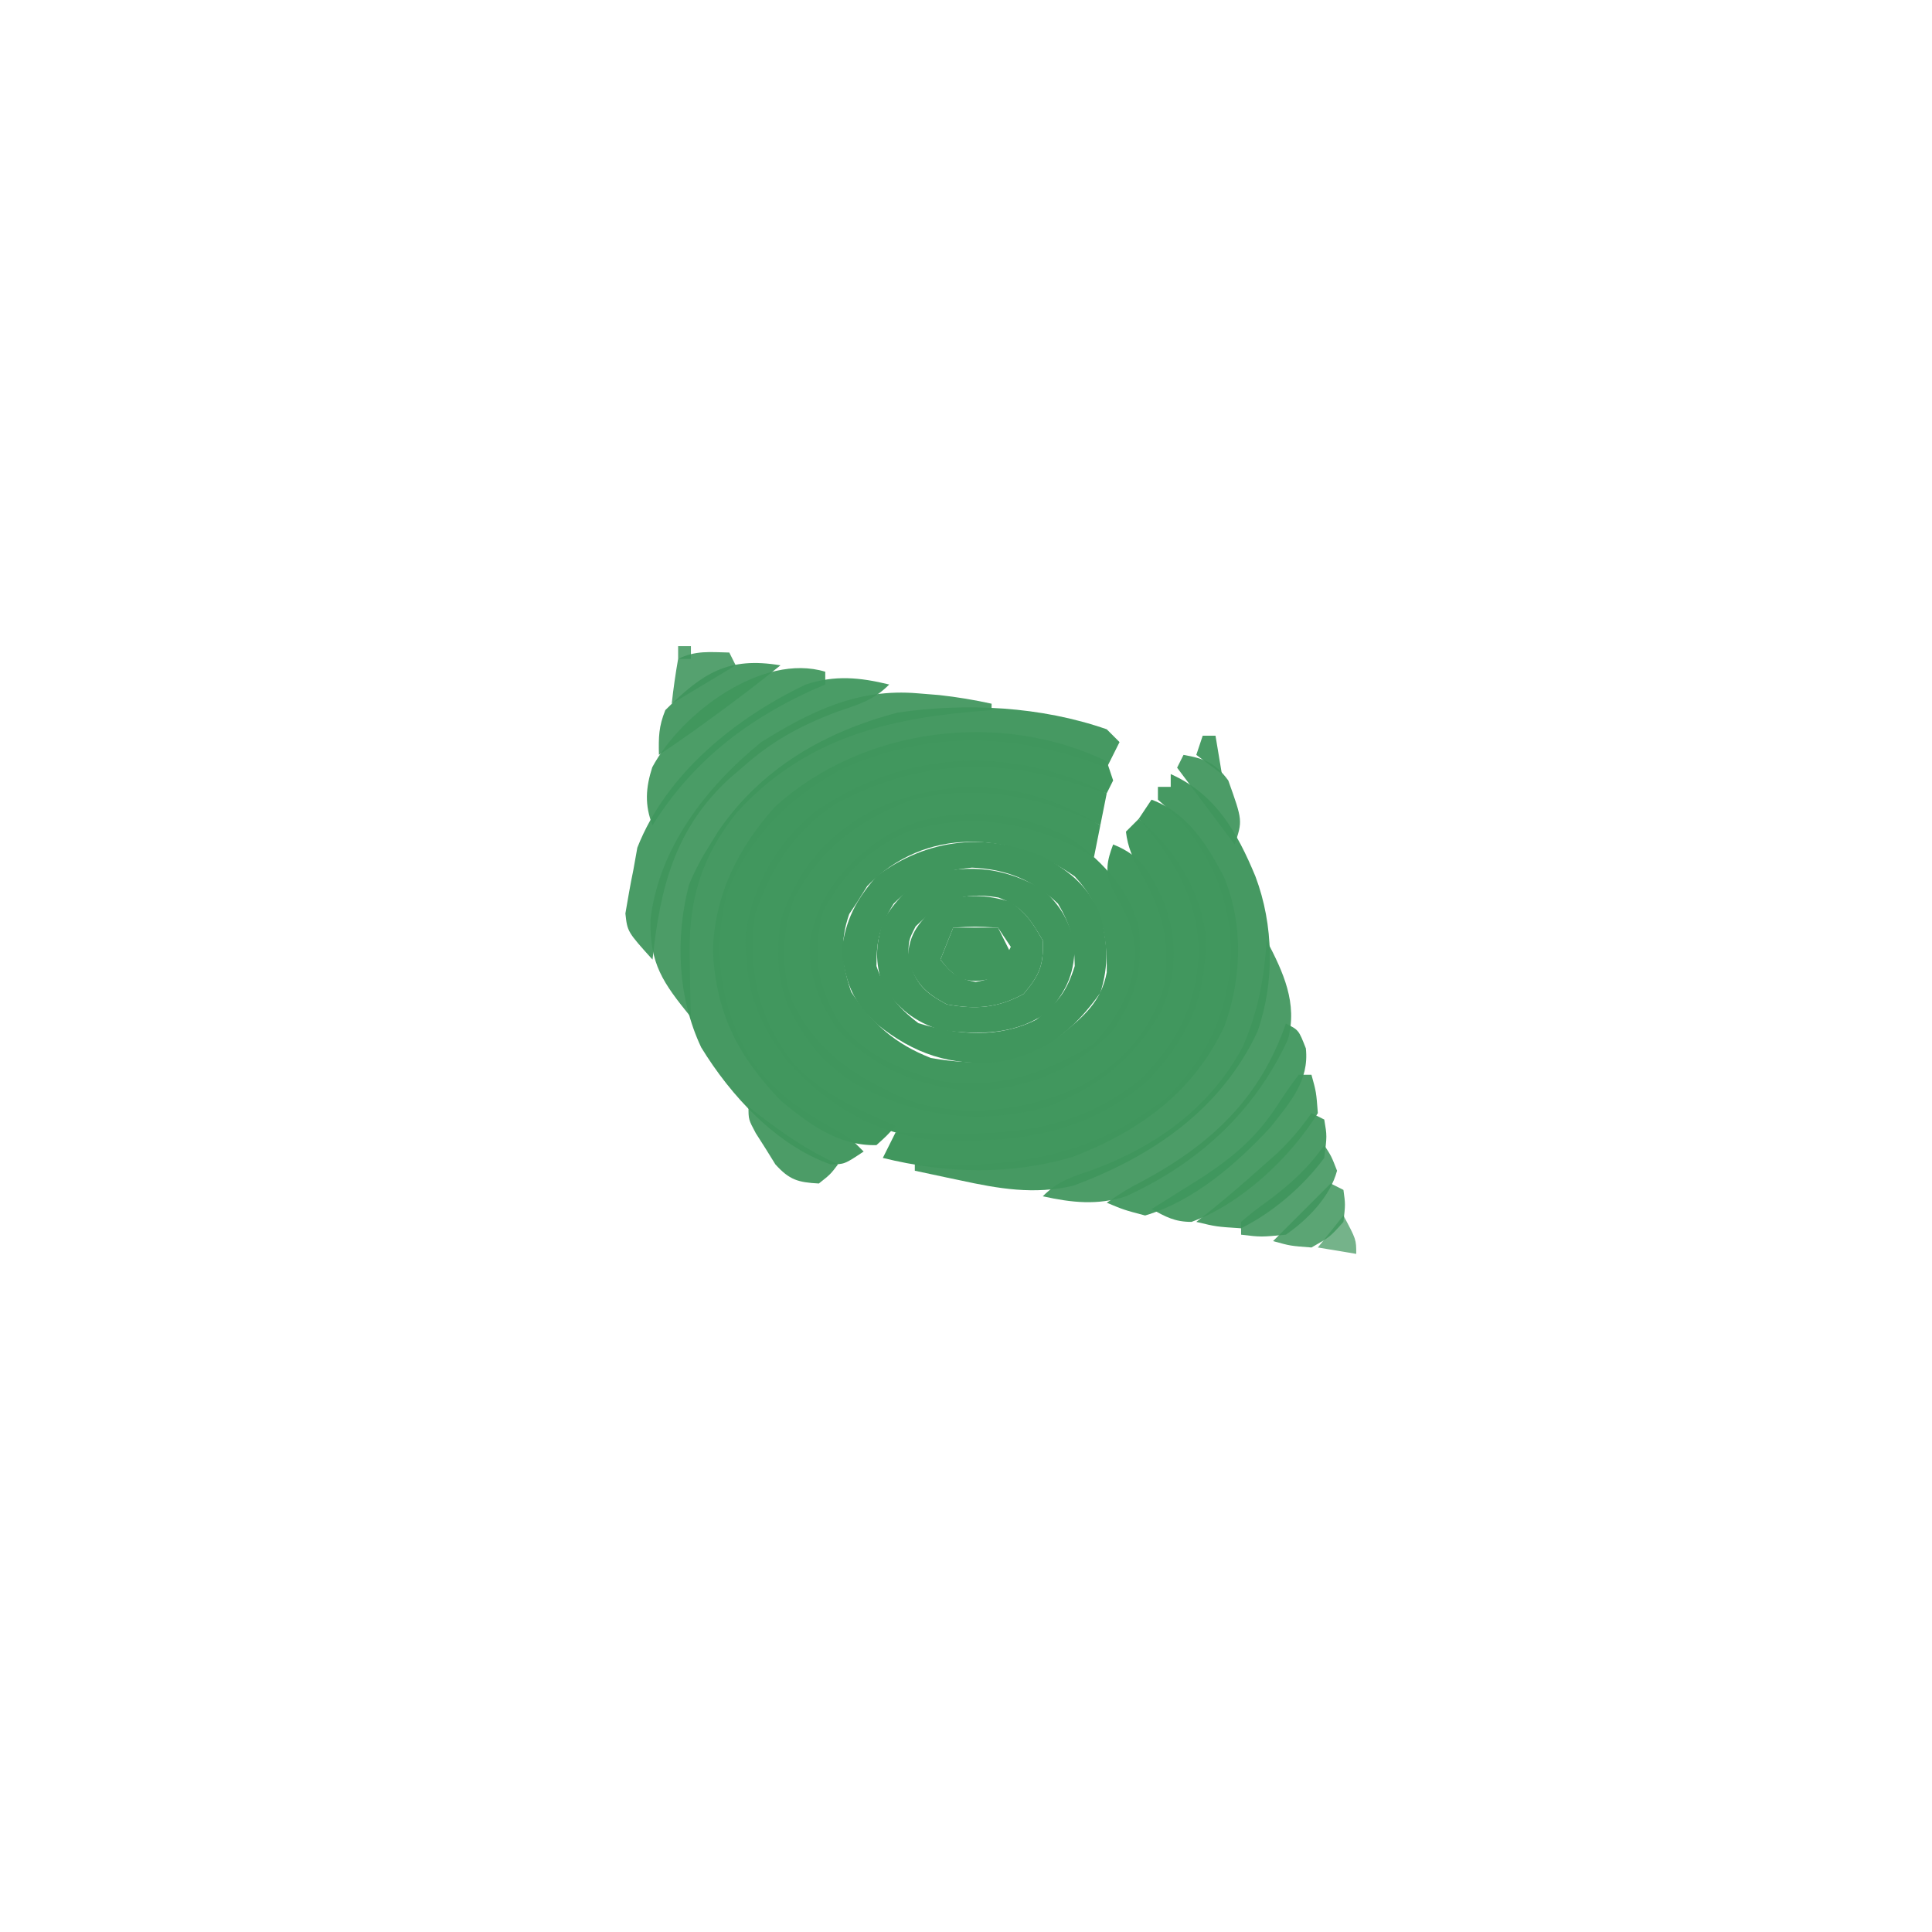
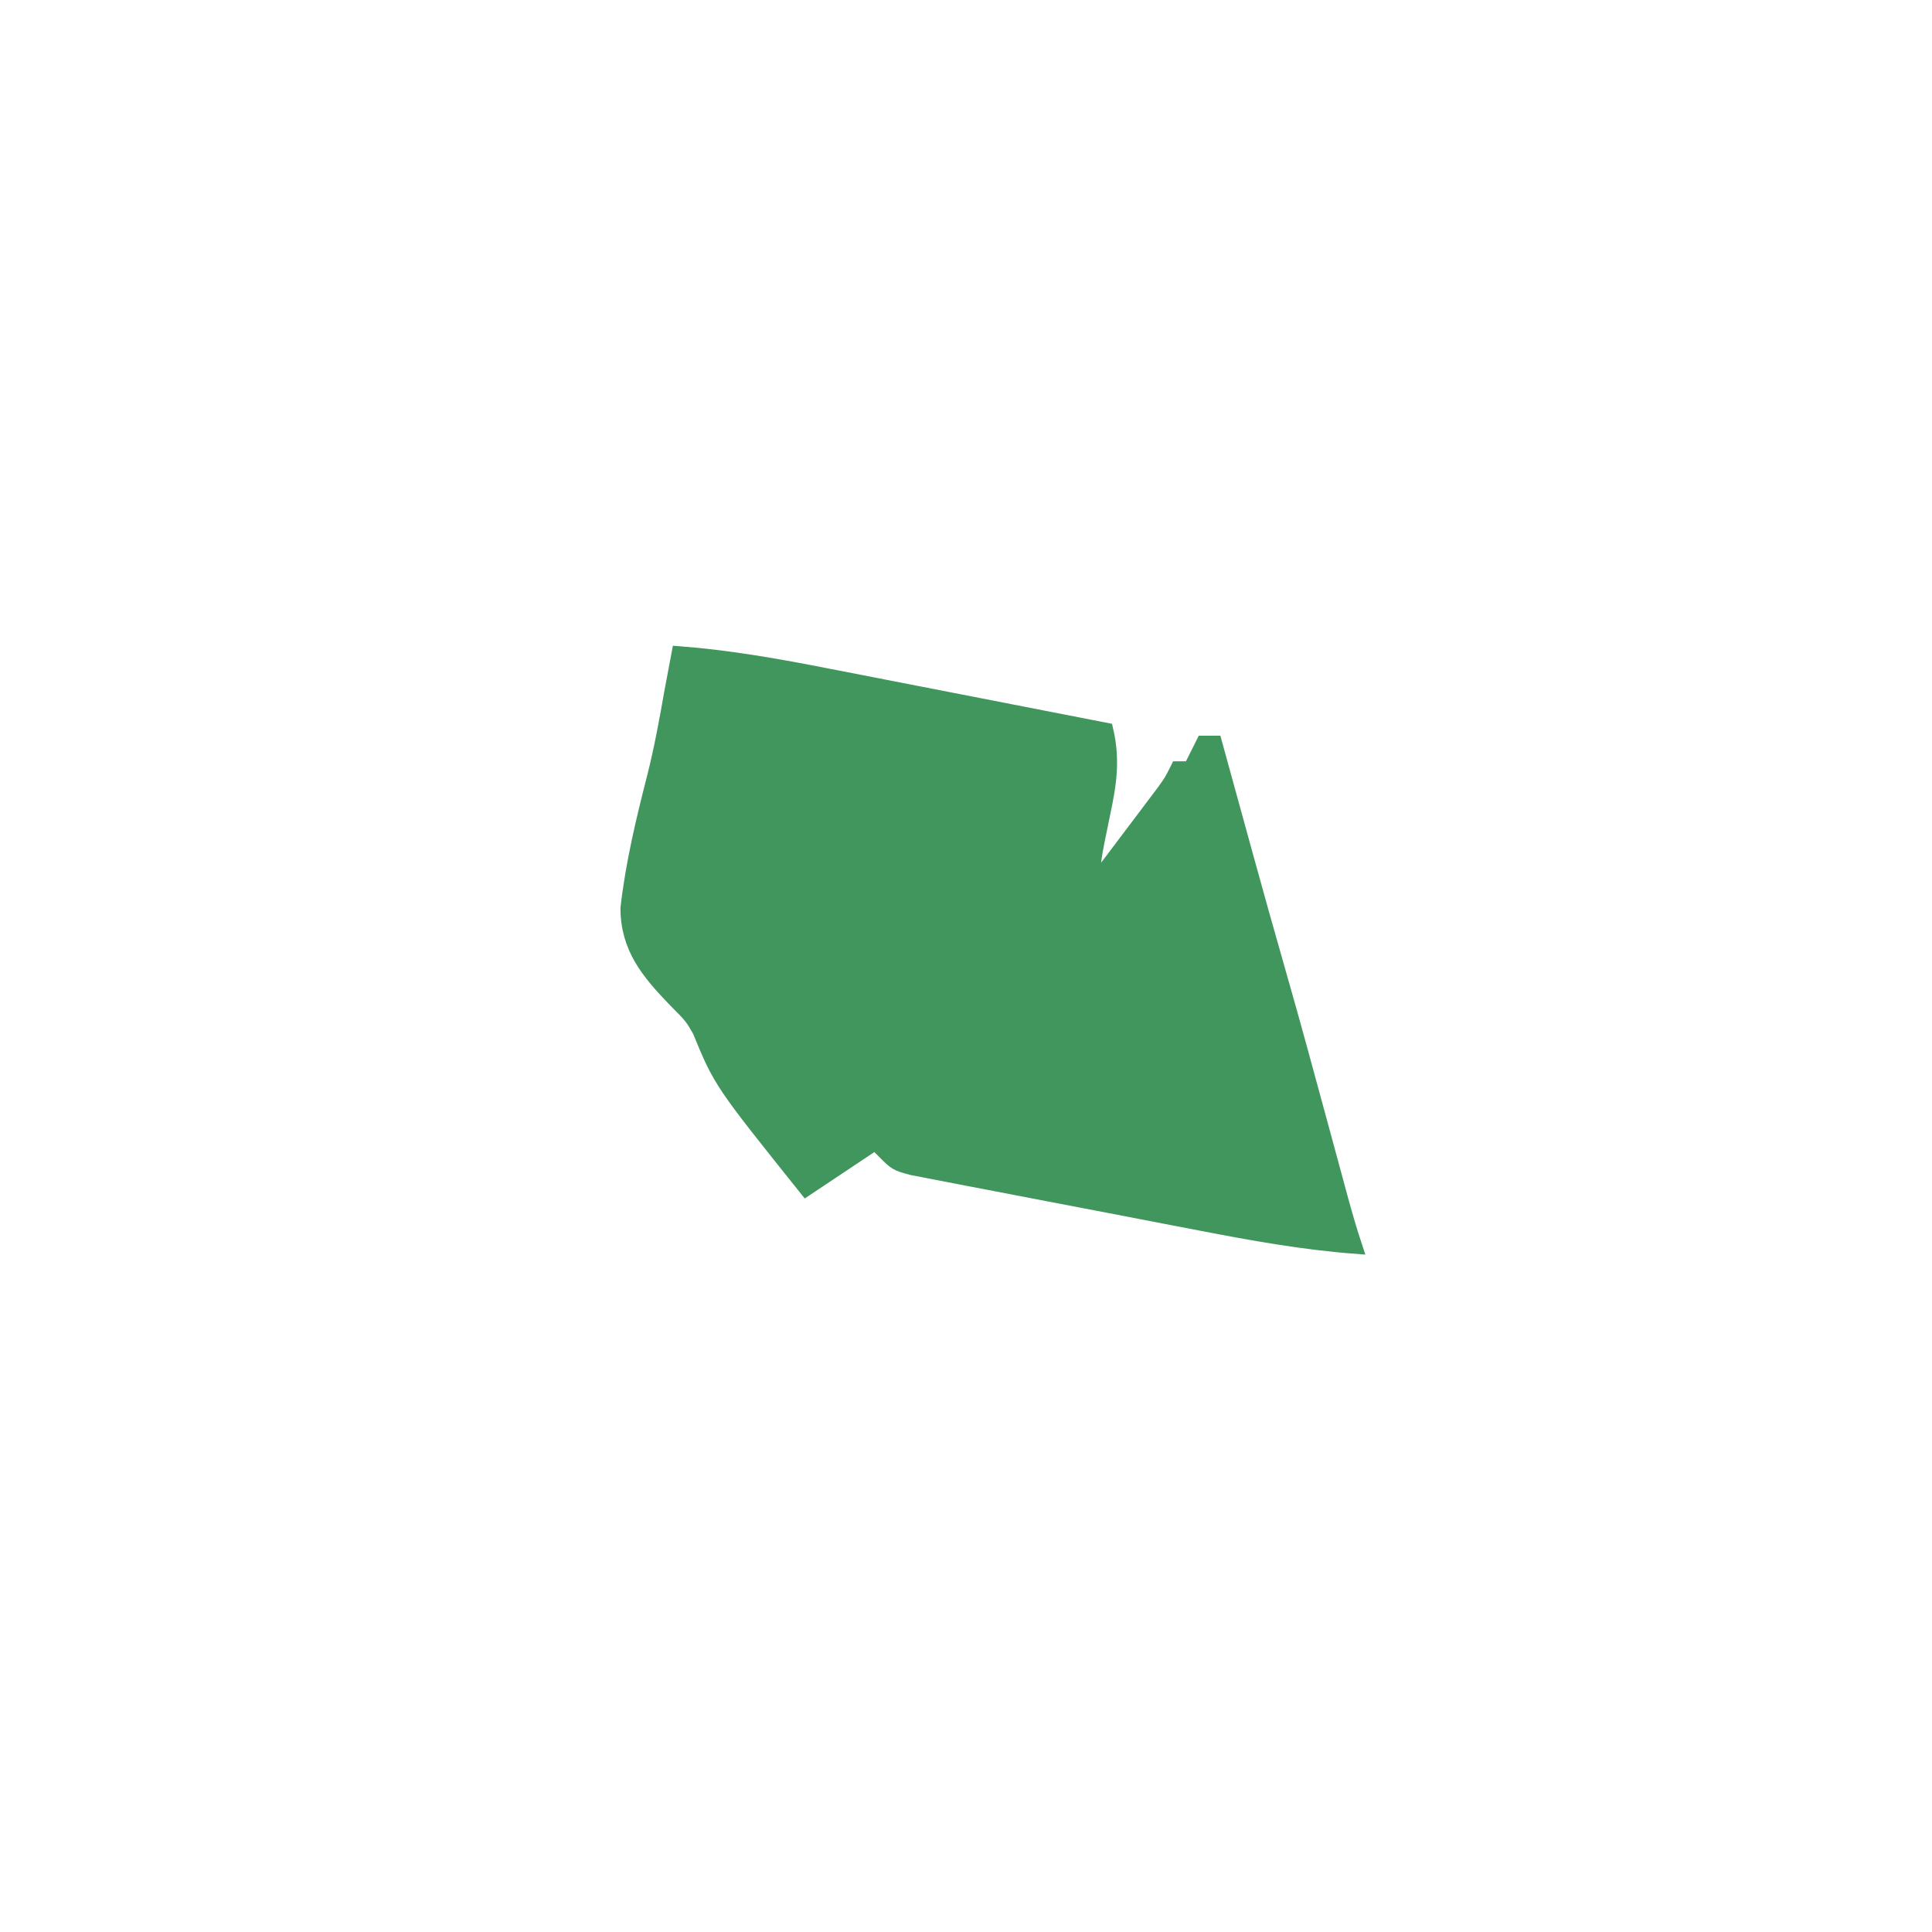
- <svg xmlns="http://www.w3.org/2000/svg" data-engine="alpha-halo-stack" width="302" height="302" viewBox="0 0 302 302">
-   <path d="M0 0 C2 3.75 2 3.75 2 6 C1.01 5.835 1.01 5.835 -4 5 C-2.68 3.35 -1.36 1.7 0 0 Z " fill="#40965D" fill-opacity="0.721" transform="translate(210,190)" />
-   <path d="M0 0 C0.66 0 1.32 0 2 0 C2 0.66 2 1.32 2 2 C1.34 2 0.68 2 0 2 C0 1.34 0 0.68 0 0 Z " fill="#40965D" fill-opacity="0.855" transform="translate(106,101)" />
-   <path d="M0 0 C0.66 0.33 1.32 0.66 2 1 C2.312 3.25 2.312 3.25 2 6 C-0.125 8.375 -0.125 8.375 -3 10 C-6.312 9.75 -6.312 9.75 -9 9 C-6 6 -3 3 0 0 Z " fill="#40965D" fill-opacity="0.855" transform="translate(208,185)" />
-   <path d="M0 0 C0.33 0.66 0.66 1.32 1 2 C-0.65 2.99 -0.65 2.99 -9 8 C-8.744 5.657 -8.407 3.322 -8 1 C-5.291 -0.354 -2.991 -0.065 0 0 Z " fill="#40965D" fill-opacity="0.889" transform="translate(114,102)" />
-   <path d="M0 0 C1.125 1.75 1.125 1.75 2 4 C0.918 8.057 -2.599 11.651 -6 14 C-9.875 14.375 -9.875 14.375 -13 14 C-13 13.34 -13 12.68 -13 12 C-11.172 10.449 -11.172 10.449 -8.75 8.688 C-5.284 6.078 -2.503 3.591 0 0 Z " fill="#40965D" fill-opacity="0.889" transform="translate(207,179)" />
-   <path d="M0 0 C-3.471 2.815 -7.006 5.503 -10.625 8.125 C-11.566 8.808 -12.507 9.491 -13.477 10.195 C-15.295 11.496 -17.14 12.76 -19 14 C-19.058 11.166 -19.04 9.586 -18 7 C-12.128 1.162 -8.189 -1.365 0 0 Z " fill="#40965D" fill-opacity="0.935" transform="translate(122,104)" />
-   <path d="M0 0 C0.66 0.33 1.32 0.66 2 1 C2.438 3.562 2.438 3.562 2 7 C-1.335 11.495 -6.023 15.511 -11 18 C-14.875 17.75 -14.875 17.75 -18 17 C-17.281 16.433 -16.561 15.866 -15.82 15.281 C-13.105 13.085 -10.479 10.825 -7.875 8.5 C-7.027 7.747 -6.179 6.994 -5.305 6.219 C-3.263 4.254 -1.613 2.32 0 0 Z " fill="#40965D" fill-opacity="0.935" transform="translate(205,174)" />
-   <path d="M0 0 C0 0.66 0 1.32 0 2 C-0.369 2.159 -0.369 2.159 -2.238 2.961 C-12.679 7.763 -20.873 14.242 -27 24 C-28.258 20.856 -28.07 18.136 -27.039 14.926 C-22.417 6.359 -9.789 -2.979 0 0 Z " fill="#40965D" fill-opacity="0.937" transform="translate(129,105)" />
-   <path d="M0 0 C0.66 0 1.32 0 2 0 C2.746 2.688 2.746 2.688 3 6 C-1.309 12.946 -8.956 20.166 -16.75 23 C-19.37 23 -20.723 22.225 -23 21 C-22.264 20.541 -21.528 20.082 -20.77 19.609 C-19.794 18.996 -18.818 18.382 -17.812 17.75 C-16.85 17.147 -15.887 16.543 -14.895 15.922 C-9.993 12.668 -6.535 9.703 -3.312 4.75 C-2.259 3.133 -1.166 1.539 0 0 Z " fill="#40965D" fill-opacity="0.937" transform="translate(203,168)" />
-   <path d="M0 0 C-2.518 2.518 -4.766 3.081 -8.125 4.25 C-13.939 6.44 -18.389 8.867 -23 13 C-23.615 13.523 -24.23 14.047 -24.863 14.586 C-33.485 22.451 -35.811 31.682 -37 43 C-40.93 38.642 -40.93 38.642 -41.242 35.789 C-40.857 33.518 -40.468 31.256 -40 29 C-39.794 27.845 -39.587 26.69 -39.375 25.5 C-34.819 13.903 -23.998 5.217 -13.02 -0.012 C-8.469 -1.501 -4.597 -1.119 0 0 Z " fill="#40965D" fill-opacity="0.943" transform="translate(139,107)" />
-   <path d="M0 0 C0.66 0 1.32 0 2 0 C2.33 1.98 2.66 3.96 3 6 C1.68 5.01 0.36 4.02 -1 3 C-0.67 2.01 -0.34 1.02 0 0 Z " fill="#40965D" fill-opacity="0.943" transform="translate(188,115)" />
-   <path d="M0 0 C2 1 2 1 3.125 3.875 C3.68 8.984 0.604 12.365 -2.406 16.207 C-7.756 21.968 -14.357 27.72 -22 30 C-25.312 29.125 -25.312 29.125 -28 28 C-25 26 -25 26 -22.398 24.625 C-11.681 18.865 -4.028 11.662 0 0 Z " fill="#40965D" fill-opacity="0.943" transform="translate(201,160)" />
-   <path d="M0 0 C1.112 0.09 2.225 0.18 3.371 0.273 C6.155 0.58 8.829 1.022 11.562 1.625 C11.562 1.955 11.562 2.285 11.562 2.625 C11.018 2.668 11.018 2.668 8.266 2.887 C-6.023 4.183 -18.2 7.629 -28.219 18.57 C-34.101 25.924 -35.921 32.805 -35.625 42.125 C-35.611 42.947 -35.598 43.77 -35.584 44.617 C-35.549 46.62 -35.495 48.623 -35.438 50.625 C-39.806 45.237 -41.9 42.333 -41.758 35.387 C-40.45 24.115 -33.01 14.582 -24.438 7.625 C-16.623 2.755 -9.298 -0.795 0 0 Z " fill="#40965D" fill-opacity="0.934" transform="translate(143.438,108.375)" />
-   <path d="M0 0 C3.285 0.566 5.01 1.287 7 4 C9.241 10.276 9.241 10.276 8 14 C5 10 2 6 -1 2 C-0.67 1.34 -0.34 0.68 0 0 Z " fill="#40965D" fill-opacity="0.934" transform="translate(185,118)" />
-   <path d="M0 0 C2.591 4.959 4.868 9.825 3.328 15.457 C-1.898 26.823 -10.715 34.846 -22 40 C-26.447 41.441 -30.461 40.996 -35 40 C-32.483 37.483 -30.234 36.919 -26.875 35.75 C-17.043 32.036 -8.756 26.046 -3.711 16.582 C-1.334 11.067 -0.386 5.976 0 0 Z " fill="#40965D" fill-opacity="0.934" transform="translate(198,147)" />
-   <path d="M0 0 C0.508 0.398 1.016 0.797 1.539 1.207 C5.539 4.286 9.369 6.916 14 9 C12.812 10.562 12.812 10.562 11 12 C7.747 11.82 6.407 11.451 4.199 9.004 C3.7 8.198 3.201 7.393 2.688 6.562 C2.176 5.759 1.664 4.956 1.137 4.129 C0 2 0 2 0 0 Z " fill="#40965D" fill-opacity="0.934" transform="translate(117,173)" />
-   <path d="M0 0 C0.33 0.33 0.33 0.33 2 2 C1.34 3.32 0.68 4.64 0 6 C-0.764 5.711 -1.529 5.423 -2.316 5.125 C-15.559 0.535 -28.021 0.433 -41 6 C-49.367 10.366 -55.73 16.602 -59.305 25.418 C-61.693 34.288 -60.489 43.06 -56 51 C-52.454 56.563 -47.889 59.577 -42.172 62.738 C-40 64 -40 64 -38 66 C-41 68 -41 68 -43.188 68 C-51.695 64.975 -58.772 57.278 -63.391 49.727 C-67.073 41.922 -67.463 32.637 -65.305 24.32 C-64.371 22.052 -63.311 20.071 -62 18 C-61.576 17.316 -61.152 16.631 -60.715 15.926 C-53.988 6.089 -44.057 0.369 -32.641 -2.617 C-21.892 -4.175 -10.272 -3.583 0 0 Z " fill="#40965D" fill-opacity="0.961" transform="translate(173,114)" />
-   <path d="M0 0 C7.007 3.126 10.393 9.117 13.238 15.984 C16.115 23.598 16.266 32.52 13.562 40.25 C7.857 52.464 -2.974 59.81 -15.227 64.336 C-21.311 65.793 -26.95 64.804 -32.938 63.5 C-33.621 63.357 -34.305 63.214 -35.01 63.066 C-36.675 62.717 -38.337 62.359 -40 62 C-40 61.67 -40 61.34 -40 61 C-39.224 61.035 -38.448 61.07 -37.648 61.105 C-25.575 61.408 -14.121 59.978 -4 53 C-2.948 52.278 -1.896 51.556 -0.812 50.812 C5.754 44.246 9.065 37.199 9.438 28 C9.384 20.022 6.649 13.318 1.488 7.211 C0.36 6.105 -0.815 5.046 -2 4 C-2 3.34 -2 2.68 -2 2 C-1.34 2 -0.68 2 0 2 C0 1.34 0 0.68 0 0 Z " fill="#40965D" fill-opacity="0.961" transform="translate(183,121)" />
-   <path d="M0 0 C4 1 4 1 4 1 Z " fill="#40965D" fill-opacity="0.961" transform="translate(138,181)" />
-   <path d="M0 0 C0.165 0.495 0.165 0.495 1 3 C0.67 3.66 0.34 4.32 0 5 C-0.664 4.795 -1.328 4.59 -2.012 4.379 C-2.895 4.109 -3.778 3.84 -4.688 3.562 C-5.558 3.296 -6.428 3.029 -7.324 2.754 C-19.507 -0.679 -31.153 0.611 -42.312 6.625 C-48.781 10.748 -52.569 16.805 -55 24 C-56.029 32.944 -54.576 40.011 -49.062 47.125 C-44.621 51.968 -38.947 54.422 -33 57 C-34.336 58.496 -34.336 58.496 -36 60 C-41.96 60.142 -46.587 56.668 -51 53 C-57.703 45.999 -61.033 39.414 -61.562 29.75 C-61.338 20.966 -57.689 13.639 -51.875 7.125 C-38.142 -5.329 -16.589 -8.026 0 0 Z " fill="#40965D" fill-opacity="0.992" transform="translate(173,119)" />
-   <path d="M0 0 C5.571 2.063 8.68 7.002 11.312 12.062 C14.386 19.514 14.117 27.774 11.438 35.312 C6.628 45.653 -1.775 51.763 -12.25 55.812 C-22.096 58.735 -32.116 58.441 -42 56 C-41.34 54.68 -40.68 53.36 -40 52 C-39.422 52.021 -38.843 52.042 -38.247 52.063 C-24.635 52.491 -12.886 52.751 -1.789 43.777 C4.053 37.974 7.065 32.056 7.375 23.875 C7.309 15.635 3.435 9.039 -2 3 C-1.34 2.01 -0.68 1.02 0 0 Z " fill="#40965D" fill-opacity="0.992" transform="translate(180,125)" />
-   <path d="M0 0 C-0.33 1.65 -0.66 3.3 -1 5 C-1.571 4.723 -2.142 4.446 -2.73 4.16 C-11.549 0.221 -21.329 -1.447 -30.805 1.141 C-38.934 4.323 -44.545 8.529 -48.75 16.188 C-50.792 21.378 -50.994 26.931 -49.273 32.242 C-45.385 40.621 -39.216 44.379 -31 48 C-22.018 50.994 -11.974 49.553 -3.598 45.551 C2.726 41.776 6.931 37.18 9 30 C10.046 23.046 8.653 18.281 5.191 12.227 C4.048 10.09 3.282 8.407 3 6 C3.66 5.34 4.32 4.68 5 4 C10.486 8.702 14.34 14.562 15.418 21.812 C15.699 31.437 13.003 37.864 6.457 44.883 C-3.472 53.438 -14.374 54.725 -26.91 54.179 C-35.91 53.407 -43.805 48.672 -49.754 42.047 C-54.734 35.759 -56.62 30.05 -56.434 22.008 C-55.34 14.418 -51.63 7.888 -45.75 3 C-31.744 -6.7 -15.255 -7.628 0 0 Z " fill="#40965D" fill-opacity="0.99" transform="translate(173,124)" />
-   <path d="M0 0 C-0.33 1.65 -0.66 3.3 -1 5 C-1.31 4.82 -1.31 4.82 -2.879 3.906 C-11.561 -0.643 -20.485 -1.999 -30.004 0.922 C-36.268 3.797 -39.978 7.342 -43.312 13.375 C-44.991 19.782 -44.396 24.558 -41.184 30.25 C-37.429 35.802 -31.264 38.251 -25 40 C-15.99 41.283 -8.78 38.91 -1.125 34.25 C2.712 30.188 5.177 25.652 5.5 20 C5.321 16.042 3.736 13.233 1.824 9.832 C0.681 7.291 1.039 5.562 2 3 C6.693 4.845 7.957 7.797 10.012 12.211 C12.085 18.061 11.956 23.504 9.438 29.188 C5.074 36.677 -0.514 41.062 -8.625 44.113 C-19.38 46.939 -29.398 45.511 -39 40 C-42.313 37.615 -44.667 35.447 -46.75 31.938 C-46.954 31.602 -46.954 31.602 -47.984 29.902 C-50.561 25.077 -50.656 20.334 -50 15 C-47.42 7.098 -43.026 1.728 -35.762 -2.215 C-23.654 -7.933 -11.363 -6.951 0 0 Z " fill="#40965D" fill-opacity="0.992" transform="translate(172,129)" />
-   <path d="M0 0 C4.659 3.475 8.685 7.799 10.09 13.559 C10.716 19.921 9.734 24.264 6.09 29.559 C0.332 35.59 -7.072 38.717 -15.41 39.059 C-23.748 38.717 -31.152 35.59 -36.91 29.559 C-39.925 25.178 -41.615 20.927 -41.289 15.566 C-39.931 8.373 -35.816 3.618 -29.91 -0.441 C-21.13 -5.929 -8.767 -5.15 0 0 Z M-32.348 7.059 C-32.863 7.884 -33.379 8.709 -33.91 9.559 C-34.323 10.177 -34.735 10.796 -35.16 11.434 C-36.665 15.698 -36.312 19.401 -34.848 23.621 C-31.577 28.58 -27.956 31.755 -22.41 33.934 C-14.666 35.316 -8.454 34.659 -1.918 30.199 C1.533 27.421 4.253 25.058 5.09 20.559 C5.156 14.599 4.259 10.032 0.09 5.559 C-10.071 -1.58 -23.287 -2.235 -32.348 7.059 Z " fill="#40965D" fill-opacity="0.992" transform="translate(167.91,131.441)" />
-   <path d="M0 0 C4.135 2.35 6.595 4.426 8.562 8.875 C9.686 13.276 9.931 16.702 8.562 21.062 C4.342 26.997 -0.128 30.57 -7.438 31.875 C-14.842 32.548 -20.57 30.622 -26.312 26 C-30.118 22.472 -31.196 19.703 -31.875 14.562 C-31.299 9.707 -29.639 6.547 -26.438 2.875 C-18.566 -3.119 -8.946 -4.141 0 0 Z M-23.75 7.125 C-25.874 10.586 -26.438 12.806 -26.438 16.875 C-25.12 20.85 -23.203 23.296 -19.875 25.812 C-13.804 27.689 -7.251 28.2 -1.438 25.25 C1.922 22.59 3.282 20.957 4.562 16.875 C4.493 12.905 3.957 10.542 1.938 7.125 C-1.984 3.41 -6.133 1.736 -11.5 1.5 C-16.852 2.01 -19.906 3.385 -23.75 7.125 Z " fill="#40965D" fill-opacity="1" transform="translate(163.438,134.125)" />
-   <path d="M0 0 C2.867 2.716 3.877 4.585 5 8.375 C5 12.947 3.936 15.536 1 19 C-4.077 22.838 -9.887 22.79 -16 22 C-20.07 20.697 -22.502 18.701 -25 15.188 C-26.248 11.21 -26.145 9.009 -25 5 C-23.114 1.83 -20.885 -0.474 -17.688 -2.375 C-11.01 -3.928 -6.002 -3.347 0 0 Z M-19.875 5.812 C-21 8 -21 8 -21 11 C-19.701 14.897 -18.616 16.041 -15 18 C-10.44 18.809 -7.092 18.592 -3 16.375 C-0.493 13.398 0.156 11.904 0 8 C-1.981 4.613 -3.236 2.639 -6.941 1.297 C-12.656 0.299 -15.729 1.805 -19.875 5.812 Z " fill="#40965D" fill-opacity="1" transform="translate(163,139)" />
-   <path d="M0 0 C2.539 1.819 3.355 3.188 5 6 C5.156 9.904 4.507 11.398 2 14.375 C-2.092 16.592 -5.44 16.809 -10 16 C-13.538 14.084 -14.664 12.859 -16.125 9.125 C-15.942 4.553 -14.246 3.172 -11 0 C-7.133 -1.289 -3.851 -1.211 0 0 Z M-9 4 C-9.66 5.65 -10.32 7.3 -11 9 C-9.244 11.218 -8.316 11.937 -5.5 12.5 C-3 12 -3 12 -1.188 9.5 C-0.992 9.088 -0.992 9.088 0 7 C-0.66 6.01 -1.32 5.02 -2 4 C-5.625 3.812 -5.625 3.812 -9 4 Z " fill="#40965D" fill-opacity="1" transform="translate(158,141)" />
-   <path d="M0 0 C2.31 0 4.62 0 7 0 C7.66 1.32 8.32 2.64 9 4 C7.812 6 7.812 6 6 8 C3.5 8.438 3.5 8.438 1 8 C-0.812 6.5 -0.812 6.5 -2 5 C-1.34 3.35 -0.68 1.7 0 0 Z " fill="#40965D" fill-opacity="1" transform="translate(149,145)" />
+ <svg xmlns="http://www.w3.org/2000/svg" data-engine="binary-alpha-mono" width="302" height="302" viewBox="0 0 302 302">
+   <path d="M0 0 C7.937 0.605 15.641 1.967 23.445 3.504 C24.071 3.625 24.071 3.625 27.236 4.239 C30.528 4.879 33.819 5.522 37.11 6.168 C40.481 6.828 43.854 7.483 47.227 8.139 C53.819 9.421 60.41 10.709 67 12 C68.113 16.697 67.56 20.464 66.562 25.125 C65 32.699 65 32.699 65 36 C66.982 33.377 68.96 30.751 70.938 28.125 C71.501 27.379 72.065 26.632 72.647 25.863 C73.185 25.148 73.723 24.432 74.277 23.695 C74.526 23.365 74.526 23.365 75.785 21.696 C77 20 77 20 78 18 C78.66 18 79.32 18 80 18 C80.66 16.68 81.32 15.36 82 14 C82.66 14 83.32 14 84 14 C84.221 14.805 84.443 15.61 84.671 16.44 C85.513 19.5 86.355 22.561 87.198 25.621 C87.734 27.568 88.269 29.514 88.805 31.461 C90.499 37.611 92.21 43.756 93.973 49.887 C96.29 57.966 98.489 66.076 100.688 74.188 C101.482 77.119 102.278 80.05 103.074 82.981 C103.253 83.643 103.433 84.305 103.617 84.988 C104.35 87.686 105.116 90.347 106 93 C97.727 92.382 89.668 90.923 81.531 89.348 C80.16 89.085 78.789 88.822 77.418 88.559 C74.567 88.012 71.716 87.461 68.866 86.907 C65.212 86.199 61.555 85.501 57.898 84.806 C55.076 84.269 52.256 83.724 49.436 83.177 C48.087 82.917 46.738 82.659 45.388 82.403 C43.511 82.047 41.635 81.68 39.76 81.313 C38.693 81.107 37.626 80.901 36.527 80.689 C34 80 34 80 32 78 C32.99 76.68 33.98 75.36 35 74 C32.525 75.65 32.525 75.65 20 84 C6.549 67.186 6.549 67.186 3.223 59.113 C2 57 2 57 -0.629 54.355 C-4.783 50.035 -7.985 46.215 -8.014 39.98 C-7.222 32.917 -5.554 26.058 -3.794 19.182 C-2.731 14.922 -1.942 10.636 -1.188 6.312 C-0.792 4.208 -0.396 2.104 0 0 Z " fill="#40965D" transform="translate(106,102)" stroke="#40965D" stroke-width="2" />
</svg>
